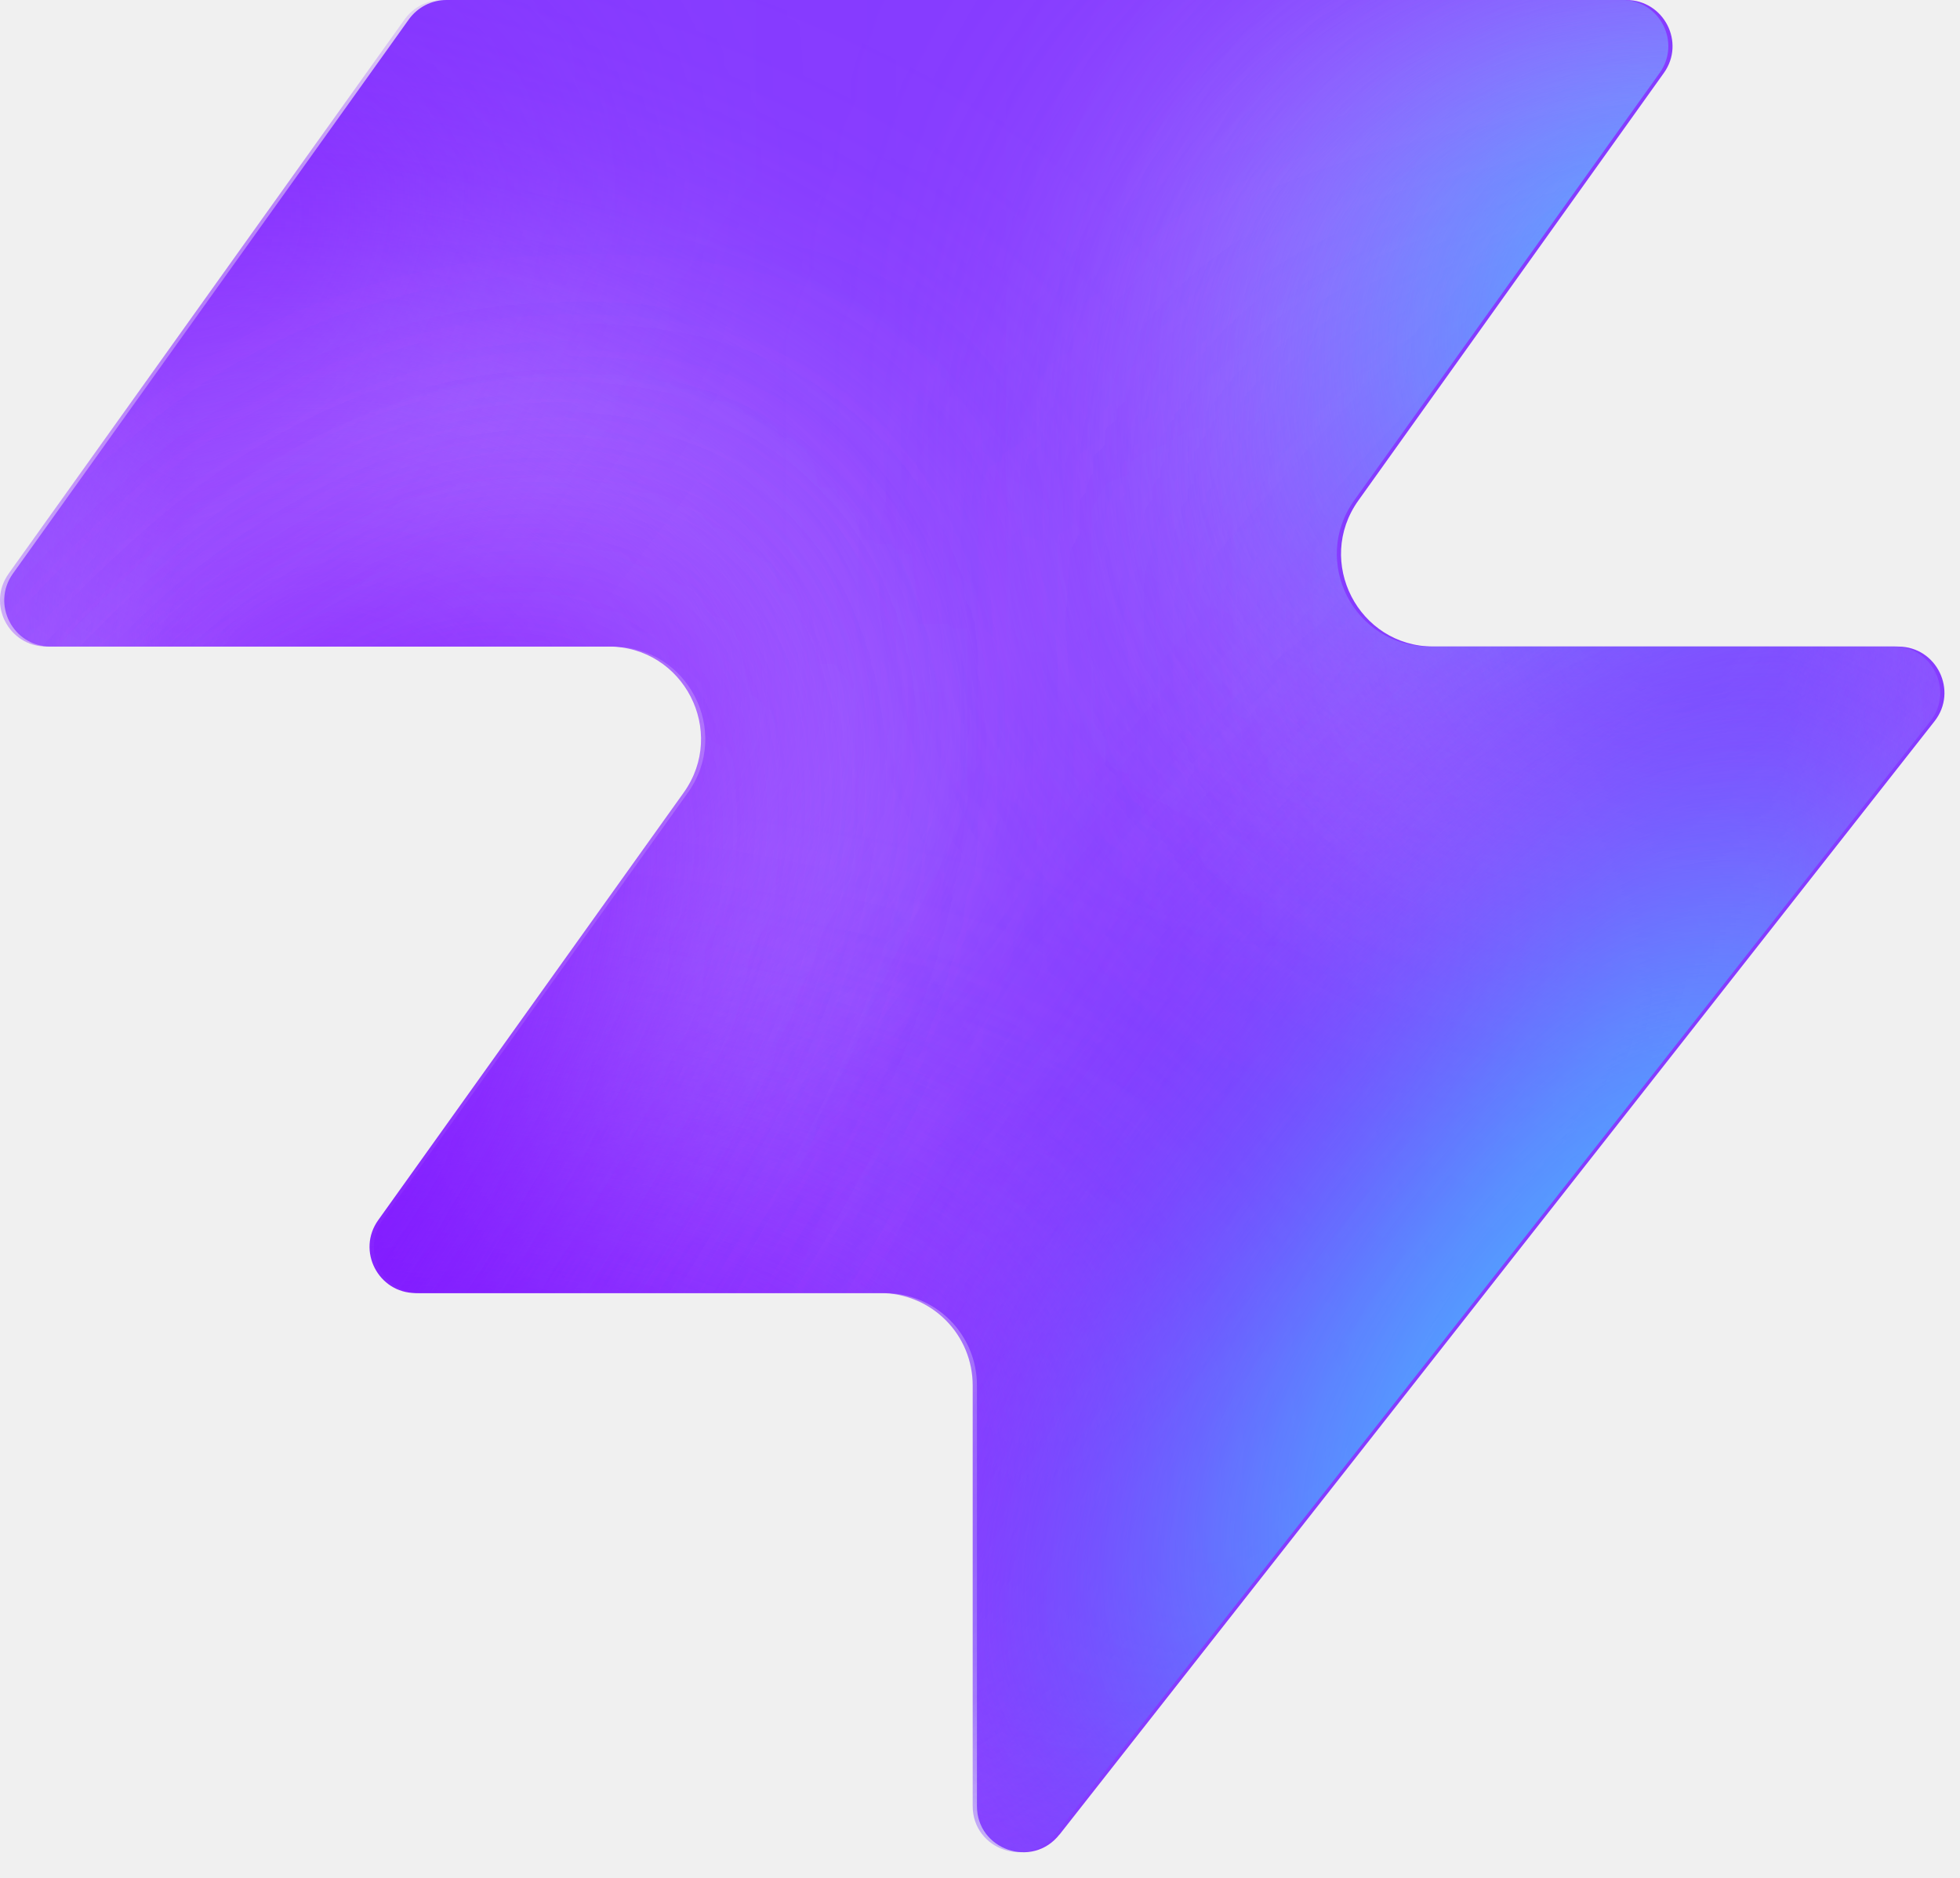
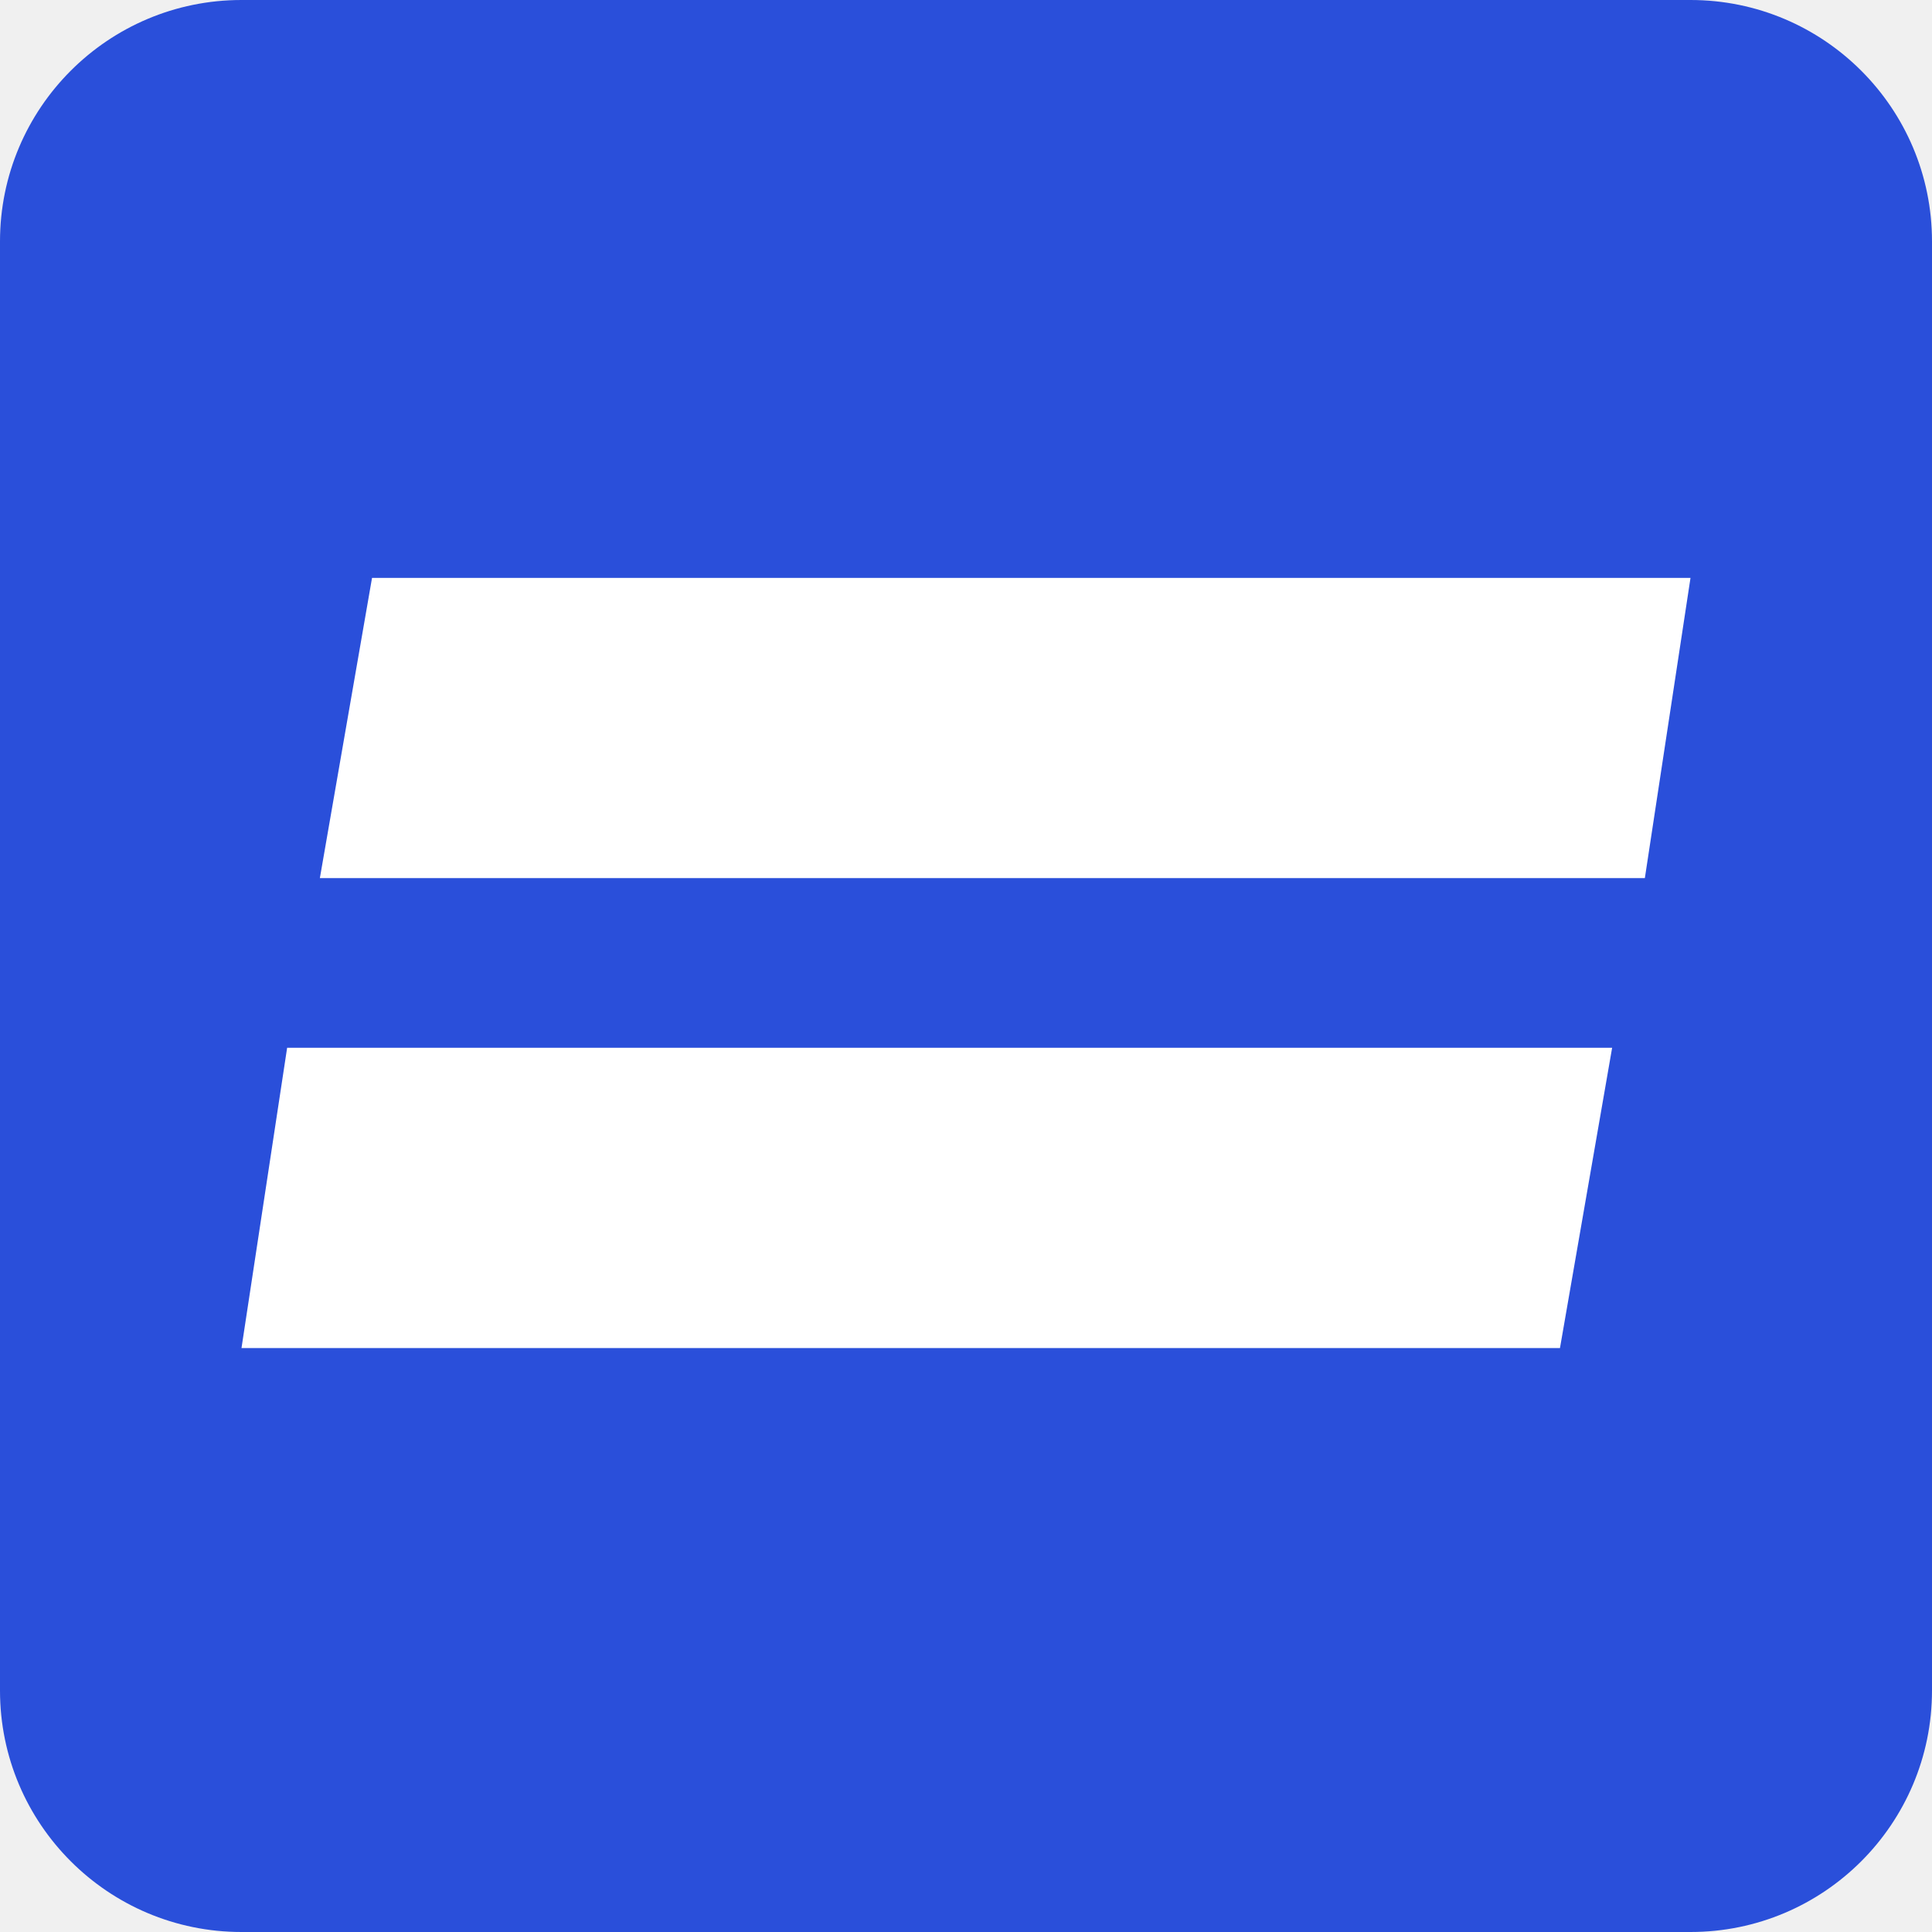
- <svg xmlns="http://www.w3.org/2000/svg" width="48" height="46" fill="none" viewBox="0 0 48 46">
-   <path fill="#863bff" d="M25.946 44.938c-.664.845-2.021.375-2.021-.698V33.937a2.26 2.26 0 0 0-2.262-2.262H10.287c-.92 0-1.456-1.04-.92-1.788l7.48-10.471c1.07-1.497 0-3.578-1.842-3.578H1.237c-.92 0-1.456-1.04-.92-1.788L10.013.474c.214-.297.556-.474.92-.474h28.894c.92 0 1.456 1.04.92 1.788l-7.48 10.471c-1.07 1.498 0 3.579 1.842 3.579h11.377c.943 0 1.473 1.088.89 1.83L25.947 44.94z" style="fill:#863bff;fill:color(display-p3 .525 .23 1);fill-opacity:1" />
-   <mask id="a" width="48" height="46" x="0" y="0" maskUnits="userSpaceOnUse" style="mask-type:alpha">
-     <path fill="#000" d="M25.842 44.938c-.664.844-2.021.375-2.021-.698V33.937a2.26 2.26 0 0 0-2.262-2.262H10.183c-.92 0-1.456-1.04-.92-1.788l7.48-10.471c1.07-1.498 0-3.579-1.842-3.579H1.133c-.92 0-1.456-1.04-.92-1.787L9.91.473c.214-.297.556-.474.92-.474h28.894c.92 0 1.456 1.04.92 1.788l-7.48 10.471c-1.07 1.498 0 3.578 1.842 3.578h11.377c.943 0 1.473 1.088.89 1.832L25.843 44.94z" style="fill:#000;fill-opacity:1" />
-   </mask>
-   <g mask="url(#a)">
-     <g filter="url(#b)">
-       <ellipse cx="5.508" cy="14.704" fill="#ede6ff" rx="5.508" ry="14.704" style="fill:#ede6ff;fill:color(display-p3 .927 .903 1);fill-opacity:1" transform="matrix(.00324 1 1 -.00324 -4.47 31.516)" />
-     </g>
-     <g filter="url(#c)">
-       <ellipse cx="10.399" cy="29.851" fill="#ede6ff" rx="10.399" ry="29.851" style="fill:#ede6ff;fill:color(display-p3 .927 .903 1);fill-opacity:1" transform="matrix(.00324 1 1 -.00324 -39.328 7.883)" />
-     </g>
-     <g filter="url(#d)">
-       <ellipse cx="5.508" cy="30.487" fill="#7e14ff" rx="5.508" ry="30.487" style="fill:#7e14ff;fill:color(display-p3 .492 .077 1);fill-opacity:1" transform="rotate(89.814 -25.913 -14.639)scale(1 -1)" />
-     </g>
-     <g filter="url(#e)">
-       <ellipse cx="5.508" cy="30.599" fill="#7e14ff" rx="5.508" ry="30.599" style="fill:#7e14ff;fill:color(display-p3 .492 .077 1);fill-opacity:1" transform="rotate(89.814 -32.644 -3.334)scale(1 -1)" />
-     </g>
-     <g filter="url(#f)">
-       <ellipse cx="5.508" cy="30.599" fill="#7e14ff" rx="5.508" ry="30.599" style="fill:#7e14ff;fill:color(display-p3 .492 .077 1);fill-opacity:1" transform="matrix(.00324 1 1 -.00324 -34.34 30.47)" />
-     </g>
-     <g filter="url(#g)">
-       <ellipse cx="14.072" cy="22.078" fill="#ede6ff" rx="14.072" ry="22.078" style="fill:#ede6ff;fill:color(display-p3 .927 .903 1);fill-opacity:1" transform="rotate(93.35 24.506 48.493)scale(-1 1)" />
-     </g>
-     <g filter="url(#h)">
-       <ellipse cx="3.47" cy="21.501" fill="#7e14ff" rx="3.47" ry="21.501" style="fill:#7e14ff;fill:color(display-p3 .492 .077 1);fill-opacity:1" transform="rotate(89.009 28.708 47.59)scale(-1 1)" />
-     </g>
-     <g filter="url(#i)">
-       <ellipse cx="3.47" cy="21.501" fill="#7e14ff" rx="3.47" ry="21.501" style="fill:#7e14ff;fill:color(display-p3 .492 .077 1);fill-opacity:1" transform="rotate(89.009 28.708 47.59)scale(-1 1)" />
-     </g>
-     <g filter="url(#j)">
-       <ellipse cx=".387" cy="8.972" fill="#7e14ff" rx="4.407" ry="29.108" style="fill:#7e14ff;fill:color(display-p3 .492 .077 1);fill-opacity:1" transform="rotate(39.51 .387 8.972)" />
-     </g>
-     <g filter="url(#k)">
-       <ellipse cx="47.523" cy="-6.092" fill="#7e14ff" rx="4.407" ry="29.108" style="fill:#7e14ff;fill:color(display-p3 .492 .077 1);fill-opacity:1" transform="rotate(37.892 47.523 -6.092)" />
-     </g>
-     <g filter="url(#l)">
-       <ellipse cx="41.412" cy="6.333" fill="#47bfff" rx="5.971" ry="9.665" style="fill:#47bfff;fill:color(display-p3 .28 .748 1);fill-opacity:1" transform="rotate(37.892 41.412 6.333)" />
-     </g>
-     <g filter="url(#m)">
-       <ellipse cx="-1.879" cy="38.332" fill="#7e14ff" rx="4.407" ry="29.108" style="fill:#7e14ff;fill:color(display-p3 .492 .077 1);fill-opacity:1" transform="rotate(37.892 -1.88 38.332)" />
-     </g>
-     <g filter="url(#n)">
-       <ellipse cx="-1.879" cy="38.332" fill="#7e14ff" rx="4.407" ry="29.108" style="fill:#7e14ff;fill:color(display-p3 .492 .077 1);fill-opacity:1" transform="rotate(37.892 -1.88 38.332)" />
-     </g>
-     <g filter="url(#o)">
-       <ellipse cx="35.651" cy="29.907" fill="#7e14ff" rx="4.407" ry="29.108" style="fill:#7e14ff;fill:color(display-p3 .492 .077 1);fill-opacity:1" transform="rotate(37.892 35.651 29.907)" />
-     </g>
-     <g filter="url(#p)">
-       <ellipse cx="38.418" cy="32.4" fill="#47bfff" rx="5.971" ry="15.297" style="fill:#47bfff;fill:color(display-p3 .28 .748 1);fill-opacity:1" transform="rotate(37.892 38.418 32.4)" />
-     </g>
-   </g>
-   <defs>
-     <filter id="b" width="60.045" height="41.654" x="-19.77" y="16.149" color-interpolation-filters="sRGB" filterUnits="userSpaceOnUse">
-       <feFlood flood-opacity="0" result="BackgroundImageFix" />
-       <feBlend in="SourceGraphic" in2="BackgroundImageFix" result="shape" />
-       <feGaussianBlur result="effect1_foregroundBlur_2002_17158" stdDeviation="7.659" />
-     </filter>
-     <filter id="c" width="90.34" height="51.437" x="-54.613" y="-7.533" color-interpolation-filters="sRGB" filterUnits="userSpaceOnUse">
-       <feFlood flood-opacity="0" result="BackgroundImageFix" />
-       <feBlend in="SourceGraphic" in2="BackgroundImageFix" result="shape" />
-       <feGaussianBlur result="effect1_foregroundBlur_2002_17158" stdDeviation="7.659" />
-     </filter>
-     <filter id="d" width="79.355" height="29.4" x="-49.64" y="2.03" color-interpolation-filters="sRGB" filterUnits="userSpaceOnUse">
-       <feFlood flood-opacity="0" result="BackgroundImageFix" />
-       <feBlend in="SourceGraphic" in2="BackgroundImageFix" result="shape" />
-       <feGaussianBlur result="effect1_foregroundBlur_2002_17158" stdDeviation="4.596" />
-     </filter>
-     <filter id="e" width="79.579" height="29.4" x="-45.045" y="20.029" color-interpolation-filters="sRGB" filterUnits="userSpaceOnUse">
-       <feFlood flood-opacity="0" result="BackgroundImageFix" />
-       <feBlend in="SourceGraphic" in2="BackgroundImageFix" result="shape" />
-       <feGaussianBlur result="effect1_foregroundBlur_2002_17158" stdDeviation="4.596" />
-     </filter>
-     <filter id="f" width="79.579" height="29.4" x="-43.513" y="21.178" color-interpolation-filters="sRGB" filterUnits="userSpaceOnUse">
-       <feFlood flood-opacity="0" result="BackgroundImageFix" />
-       <feBlend in="SourceGraphic" in2="BackgroundImageFix" result="shape" />
-       <feGaussianBlur result="effect1_foregroundBlur_2002_17158" stdDeviation="4.596" />
-     </filter>
-     <filter id="g" width="74.749" height="58.852" x="15.756" y="-17.901" color-interpolation-filters="sRGB" filterUnits="userSpaceOnUse">
-       <feFlood flood-opacity="0" result="BackgroundImageFix" />
-       <feBlend in="SourceGraphic" in2="BackgroundImageFix" result="shape" />
-       <feGaussianBlur result="effect1_foregroundBlur_2002_17158" stdDeviation="7.659" />
-     </filter>
-     <filter id="h" width="61.377" height="25.362" x="23.548" y="2.284" color-interpolation-filters="sRGB" filterUnits="userSpaceOnUse">
-       <feFlood flood-opacity="0" result="BackgroundImageFix" />
-       <feBlend in="SourceGraphic" in2="BackgroundImageFix" result="shape" />
-       <feGaussianBlur result="effect1_foregroundBlur_2002_17158" stdDeviation="4.596" />
-     </filter>
-     <filter id="i" width="61.377" height="25.362" x="23.548" y="2.284" color-interpolation-filters="sRGB" filterUnits="userSpaceOnUse">
-       <feFlood flood-opacity="0" result="BackgroundImageFix" />
-       <feBlend in="SourceGraphic" in2="BackgroundImageFix" result="shape" />
-       <feGaussianBlur result="effect1_foregroundBlur_2002_17158" stdDeviation="4.596" />
-     </filter>
-     <filter id="j" width="56.045" height="63.649" x="-27.636" y="-22.853" color-interpolation-filters="sRGB" filterUnits="userSpaceOnUse">
-       <feFlood flood-opacity="0" result="BackgroundImageFix" />
-       <feBlend in="SourceGraphic" in2="BackgroundImageFix" result="shape" />
-       <feGaussianBlur result="effect1_foregroundBlur_2002_17158" stdDeviation="4.596" />
-     </filter>
-     <filter id="k" width="54.814" height="64.646" x="20.116" y="-38.415" color-interpolation-filters="sRGB" filterUnits="userSpaceOnUse">
-       <feFlood flood-opacity="0" result="BackgroundImageFix" />
-       <feBlend in="SourceGraphic" in2="BackgroundImageFix" result="shape" />
-       <feGaussianBlur result="effect1_foregroundBlur_2002_17158" stdDeviation="4.596" />
-     </filter>
-     <filter id="l" width="33.541" height="35.313" x="24.641" y="-11.323" color-interpolation-filters="sRGB" filterUnits="userSpaceOnUse">
-       <feFlood flood-opacity="0" result="BackgroundImageFix" />
-       <feBlend in="SourceGraphic" in2="BackgroundImageFix" result="shape" />
-       <feGaussianBlur result="effect1_foregroundBlur_2002_17158" stdDeviation="4.596" />
-     </filter>
-     <filter id="m" width="54.814" height="64.646" x="-29.286" y="6.009" color-interpolation-filters="sRGB" filterUnits="userSpaceOnUse">
-       <feFlood flood-opacity="0" result="BackgroundImageFix" />
-       <feBlend in="SourceGraphic" in2="BackgroundImageFix" result="shape" />
-       <feGaussianBlur result="effect1_foregroundBlur_2002_17158" stdDeviation="4.596" />
-     </filter>
-     <filter id="n" width="54.814" height="64.646" x="-29.286" y="6.009" color-interpolation-filters="sRGB" filterUnits="userSpaceOnUse">
-       <feFlood flood-opacity="0" result="BackgroundImageFix" />
-       <feBlend in="SourceGraphic" in2="BackgroundImageFix" result="shape" />
-       <feGaussianBlur result="effect1_foregroundBlur_2002_17158" stdDeviation="4.596" />
-     </filter>
-     <filter id="o" width="54.814" height="64.646" x="8.244" y="-2.416" color-interpolation-filters="sRGB" filterUnits="userSpaceOnUse">
-       <feFlood flood-opacity="0" result="BackgroundImageFix" />
-       <feBlend in="SourceGraphic" in2="BackgroundImageFix" result="shape" />
-       <feGaussianBlur result="effect1_foregroundBlur_2002_17158" stdDeviation="4.596" />
-     </filter>
-     <filter id="p" width="39.409" height="43.623" x="18.713" y="10.588" color-interpolation-filters="sRGB" filterUnits="userSpaceOnUse">
-       <feFlood flood-opacity="0" result="BackgroundImageFix" />
-       <feBlend in="SourceGraphic" in2="BackgroundImageFix" result="shape" />
-       <feGaussianBlur result="effect1_foregroundBlur_2002_17158" stdDeviation="4.596" />
-     </filter>
-   </defs>
+ <svg xmlns="http://www.w3.org/2000/svg" width="16" height="16" viewBox="0 0 16 16" fill="none">
+   <rect width="16" height="16" rx="2" fill="#2A4FDA" />
+   <path fill-rule="evenodd" clip-rule="evenodd" d="M2.649 7.272H13.622L14 4.786H3.081L2.649 7.272Z" fill="white" />
+   <path fill-rule="evenodd" clip-rule="evenodd" d="M2 11.164H12.919L13.351 8.677H2.378L2 11.164Z" fill="white" />
</svg>
